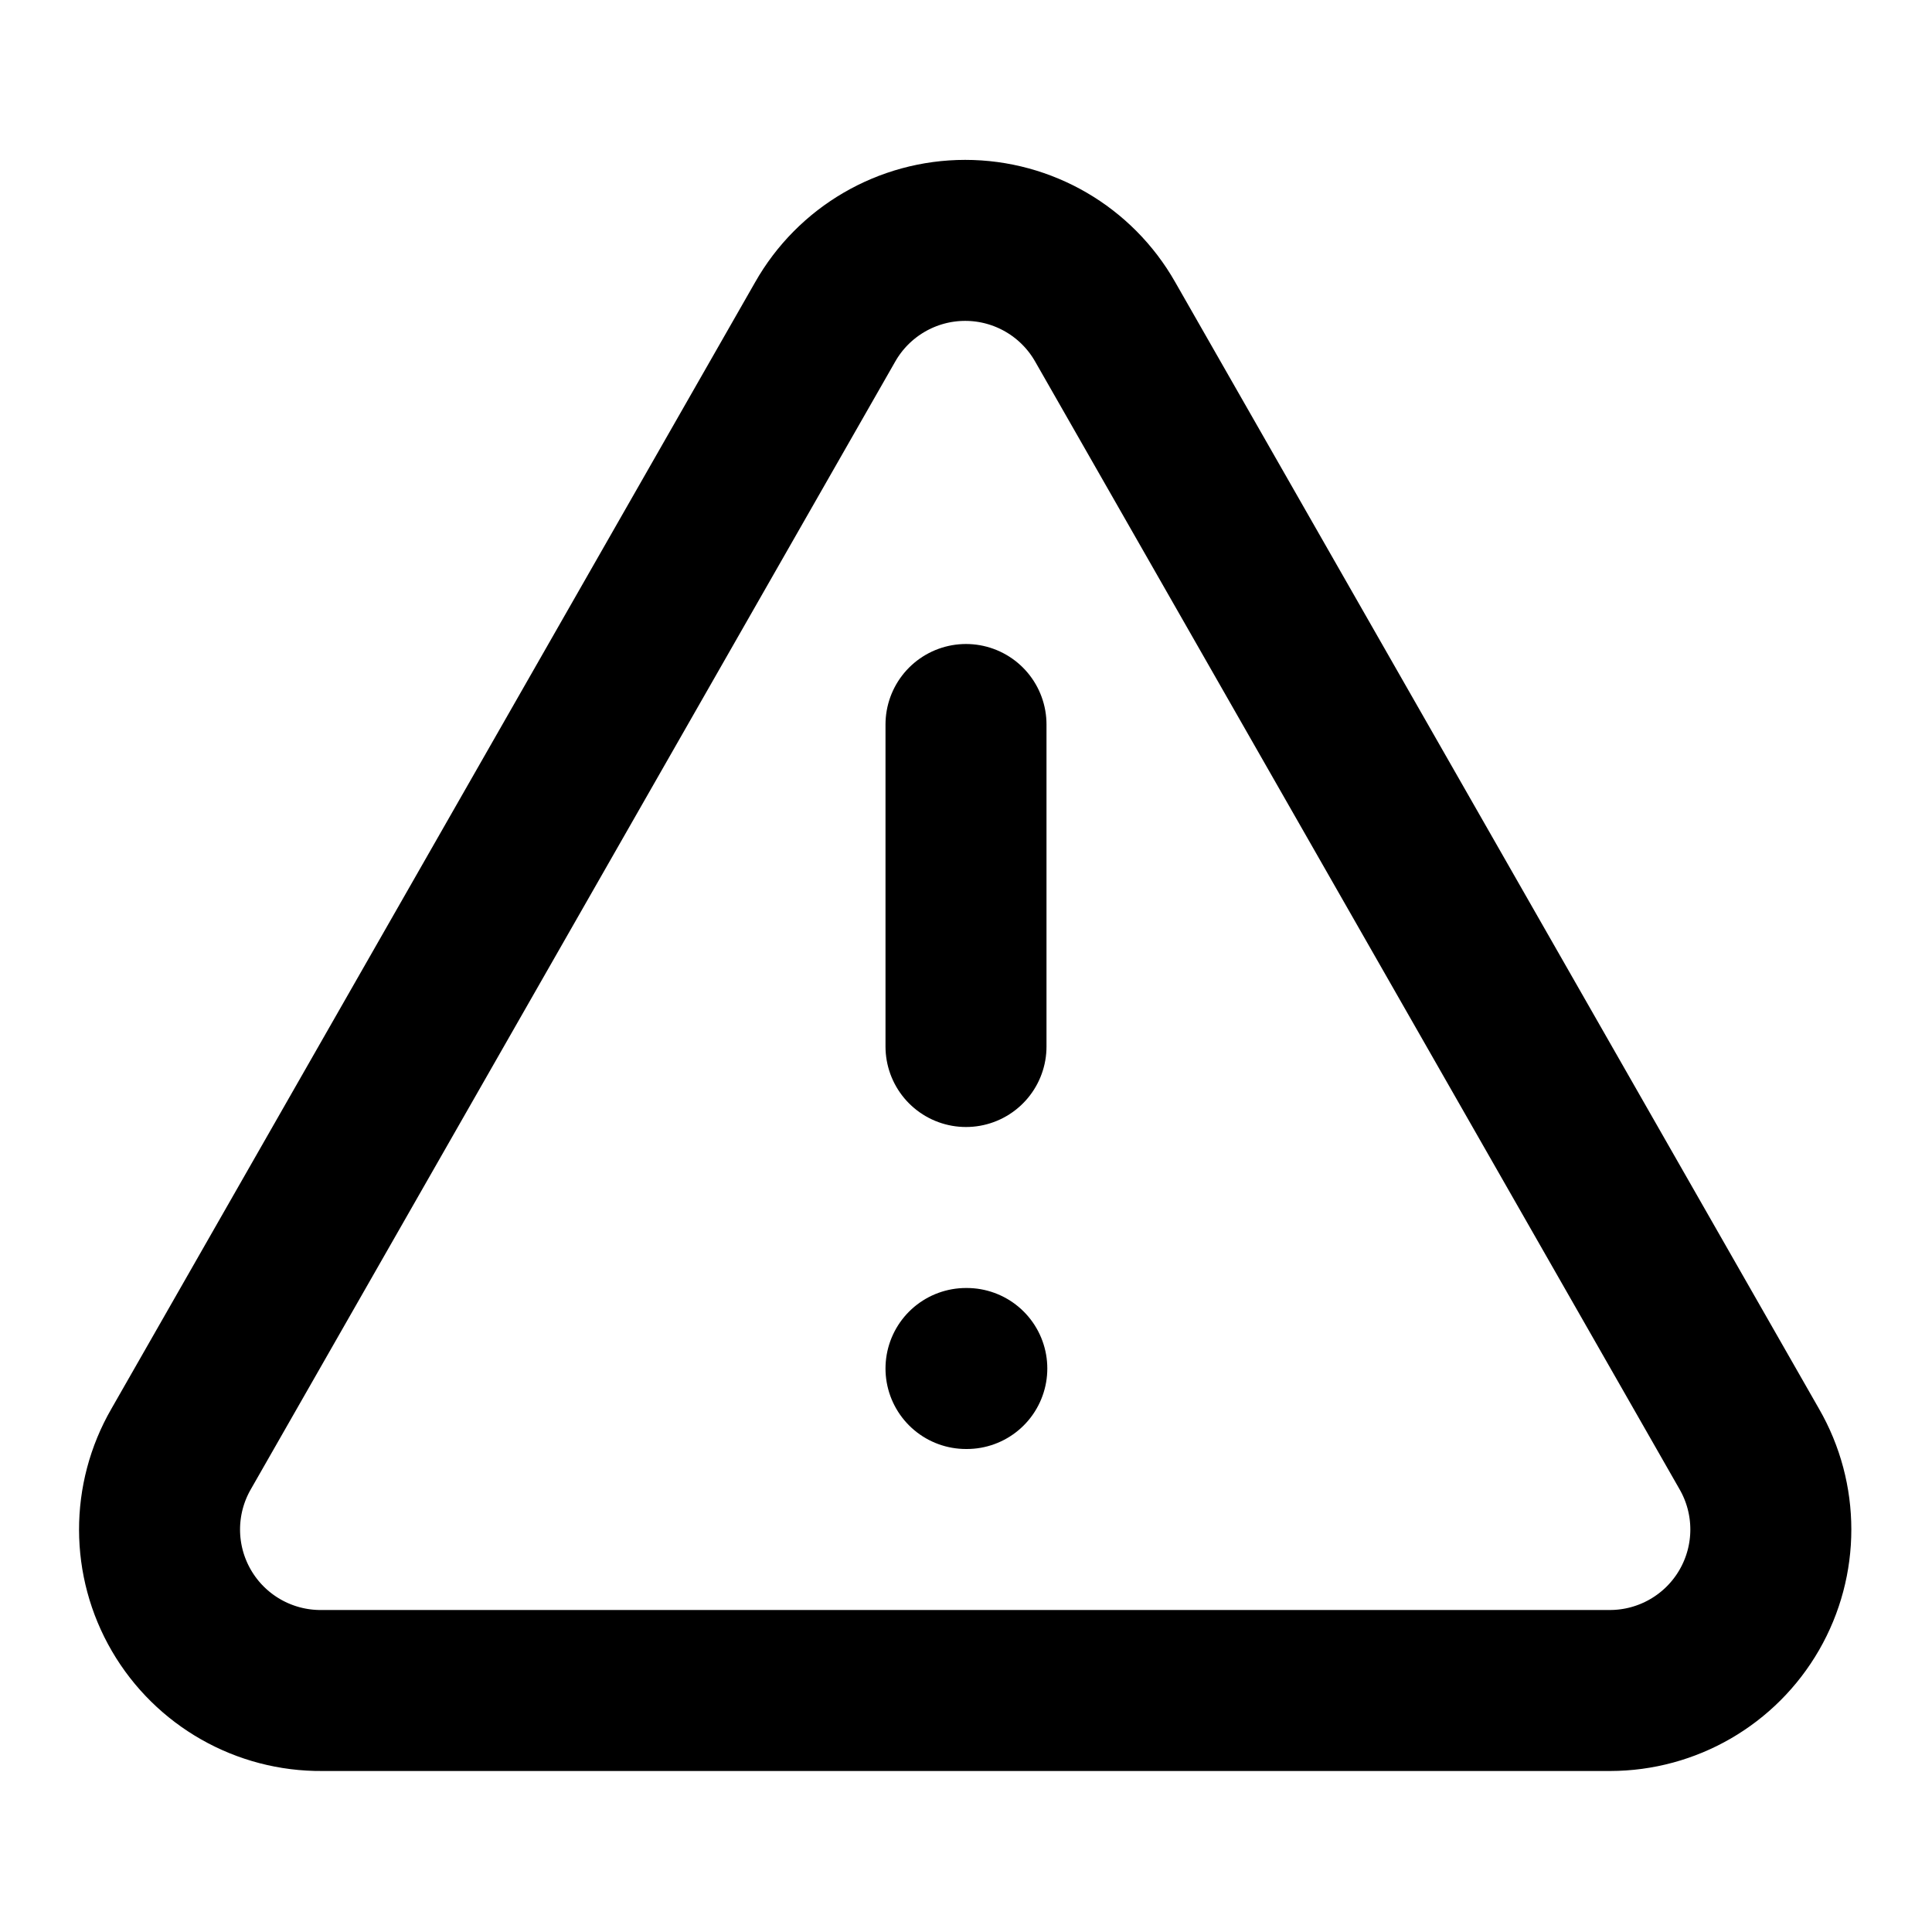
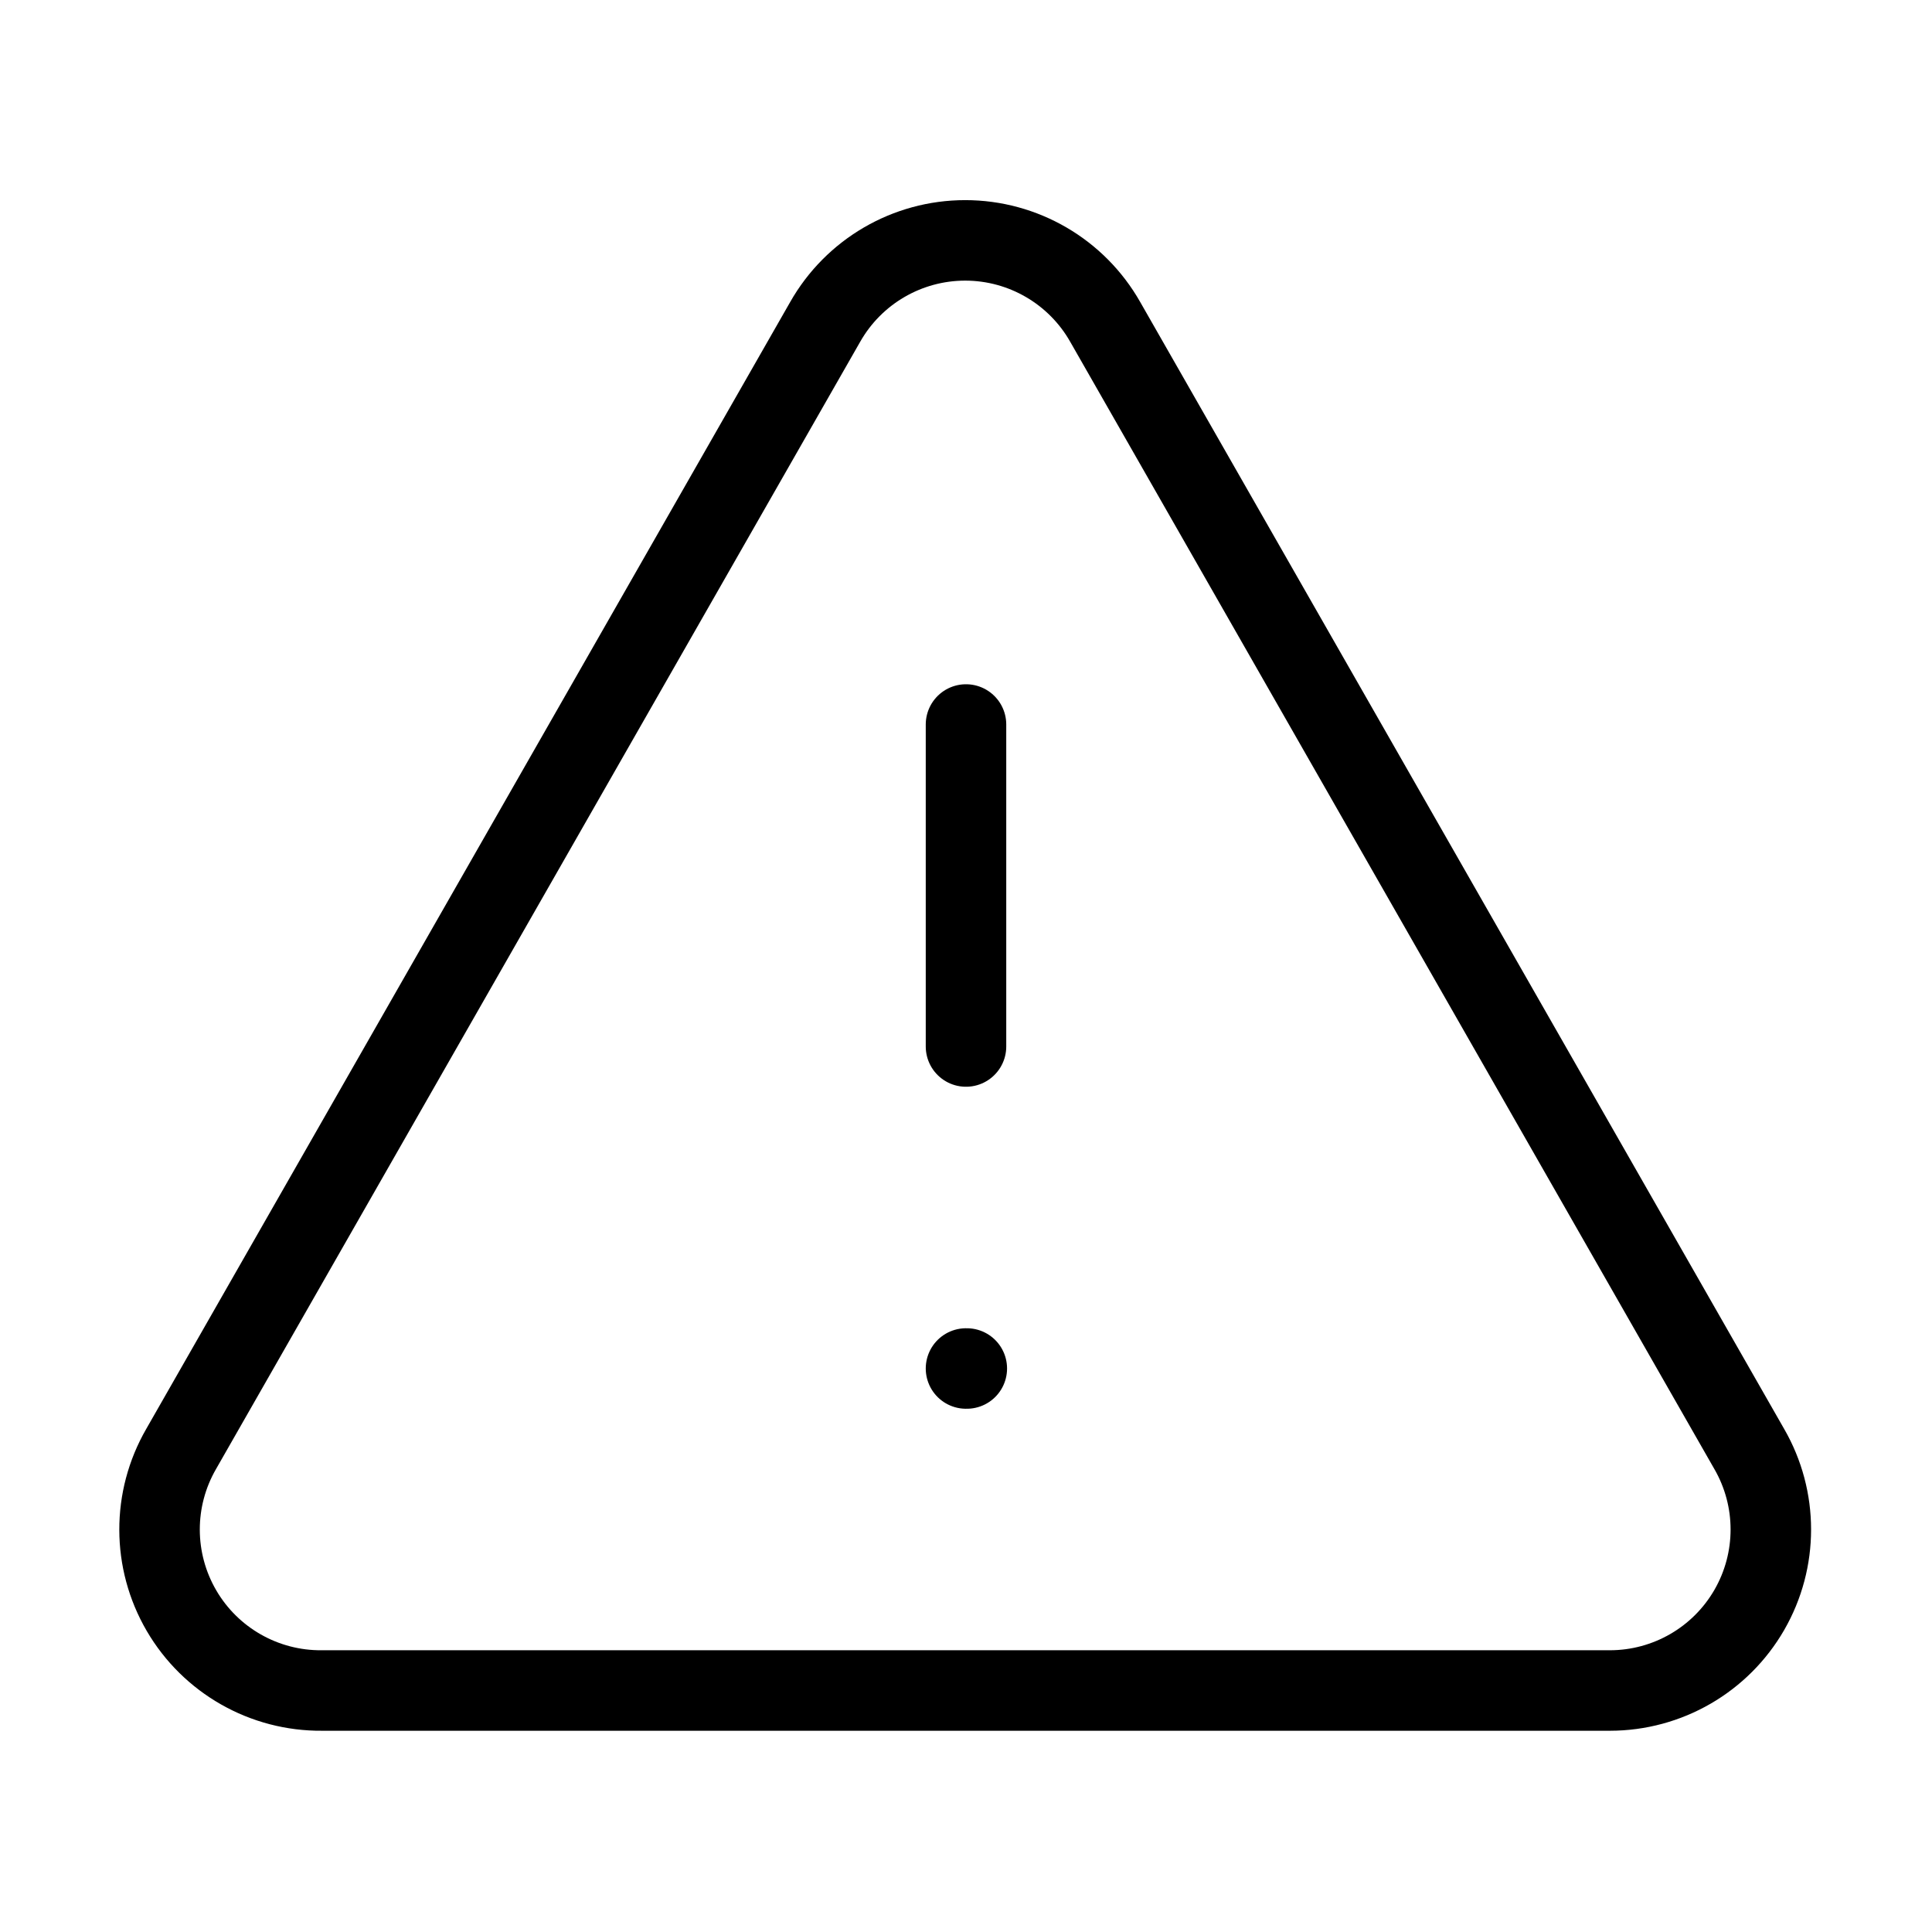
- <svg xmlns="http://www.w3.org/2000/svg" width="24" height="24" viewBox="0 0 24 24" fill="none" stroke="currentColor" stroke-width="2" stroke-linecap="round" stroke-linejoin="round">
+ <svg xmlns="http://www.w3.org/2000/svg" width="24" height="24" viewBox="0 0 24 24" fill="none" stroke="currentColor" stroke-linecap="round" stroke-linejoin="round">
  <path d="m21.73 18-8-14a2 2 0 0 0-3.48 0l-8 14A2 2 0 0 0 4 21h16a2 2 0 0 0 1.73-3Z" />
  <path d="M12 9v4" />
  <path d="M12 17h.01" />
</svg>
